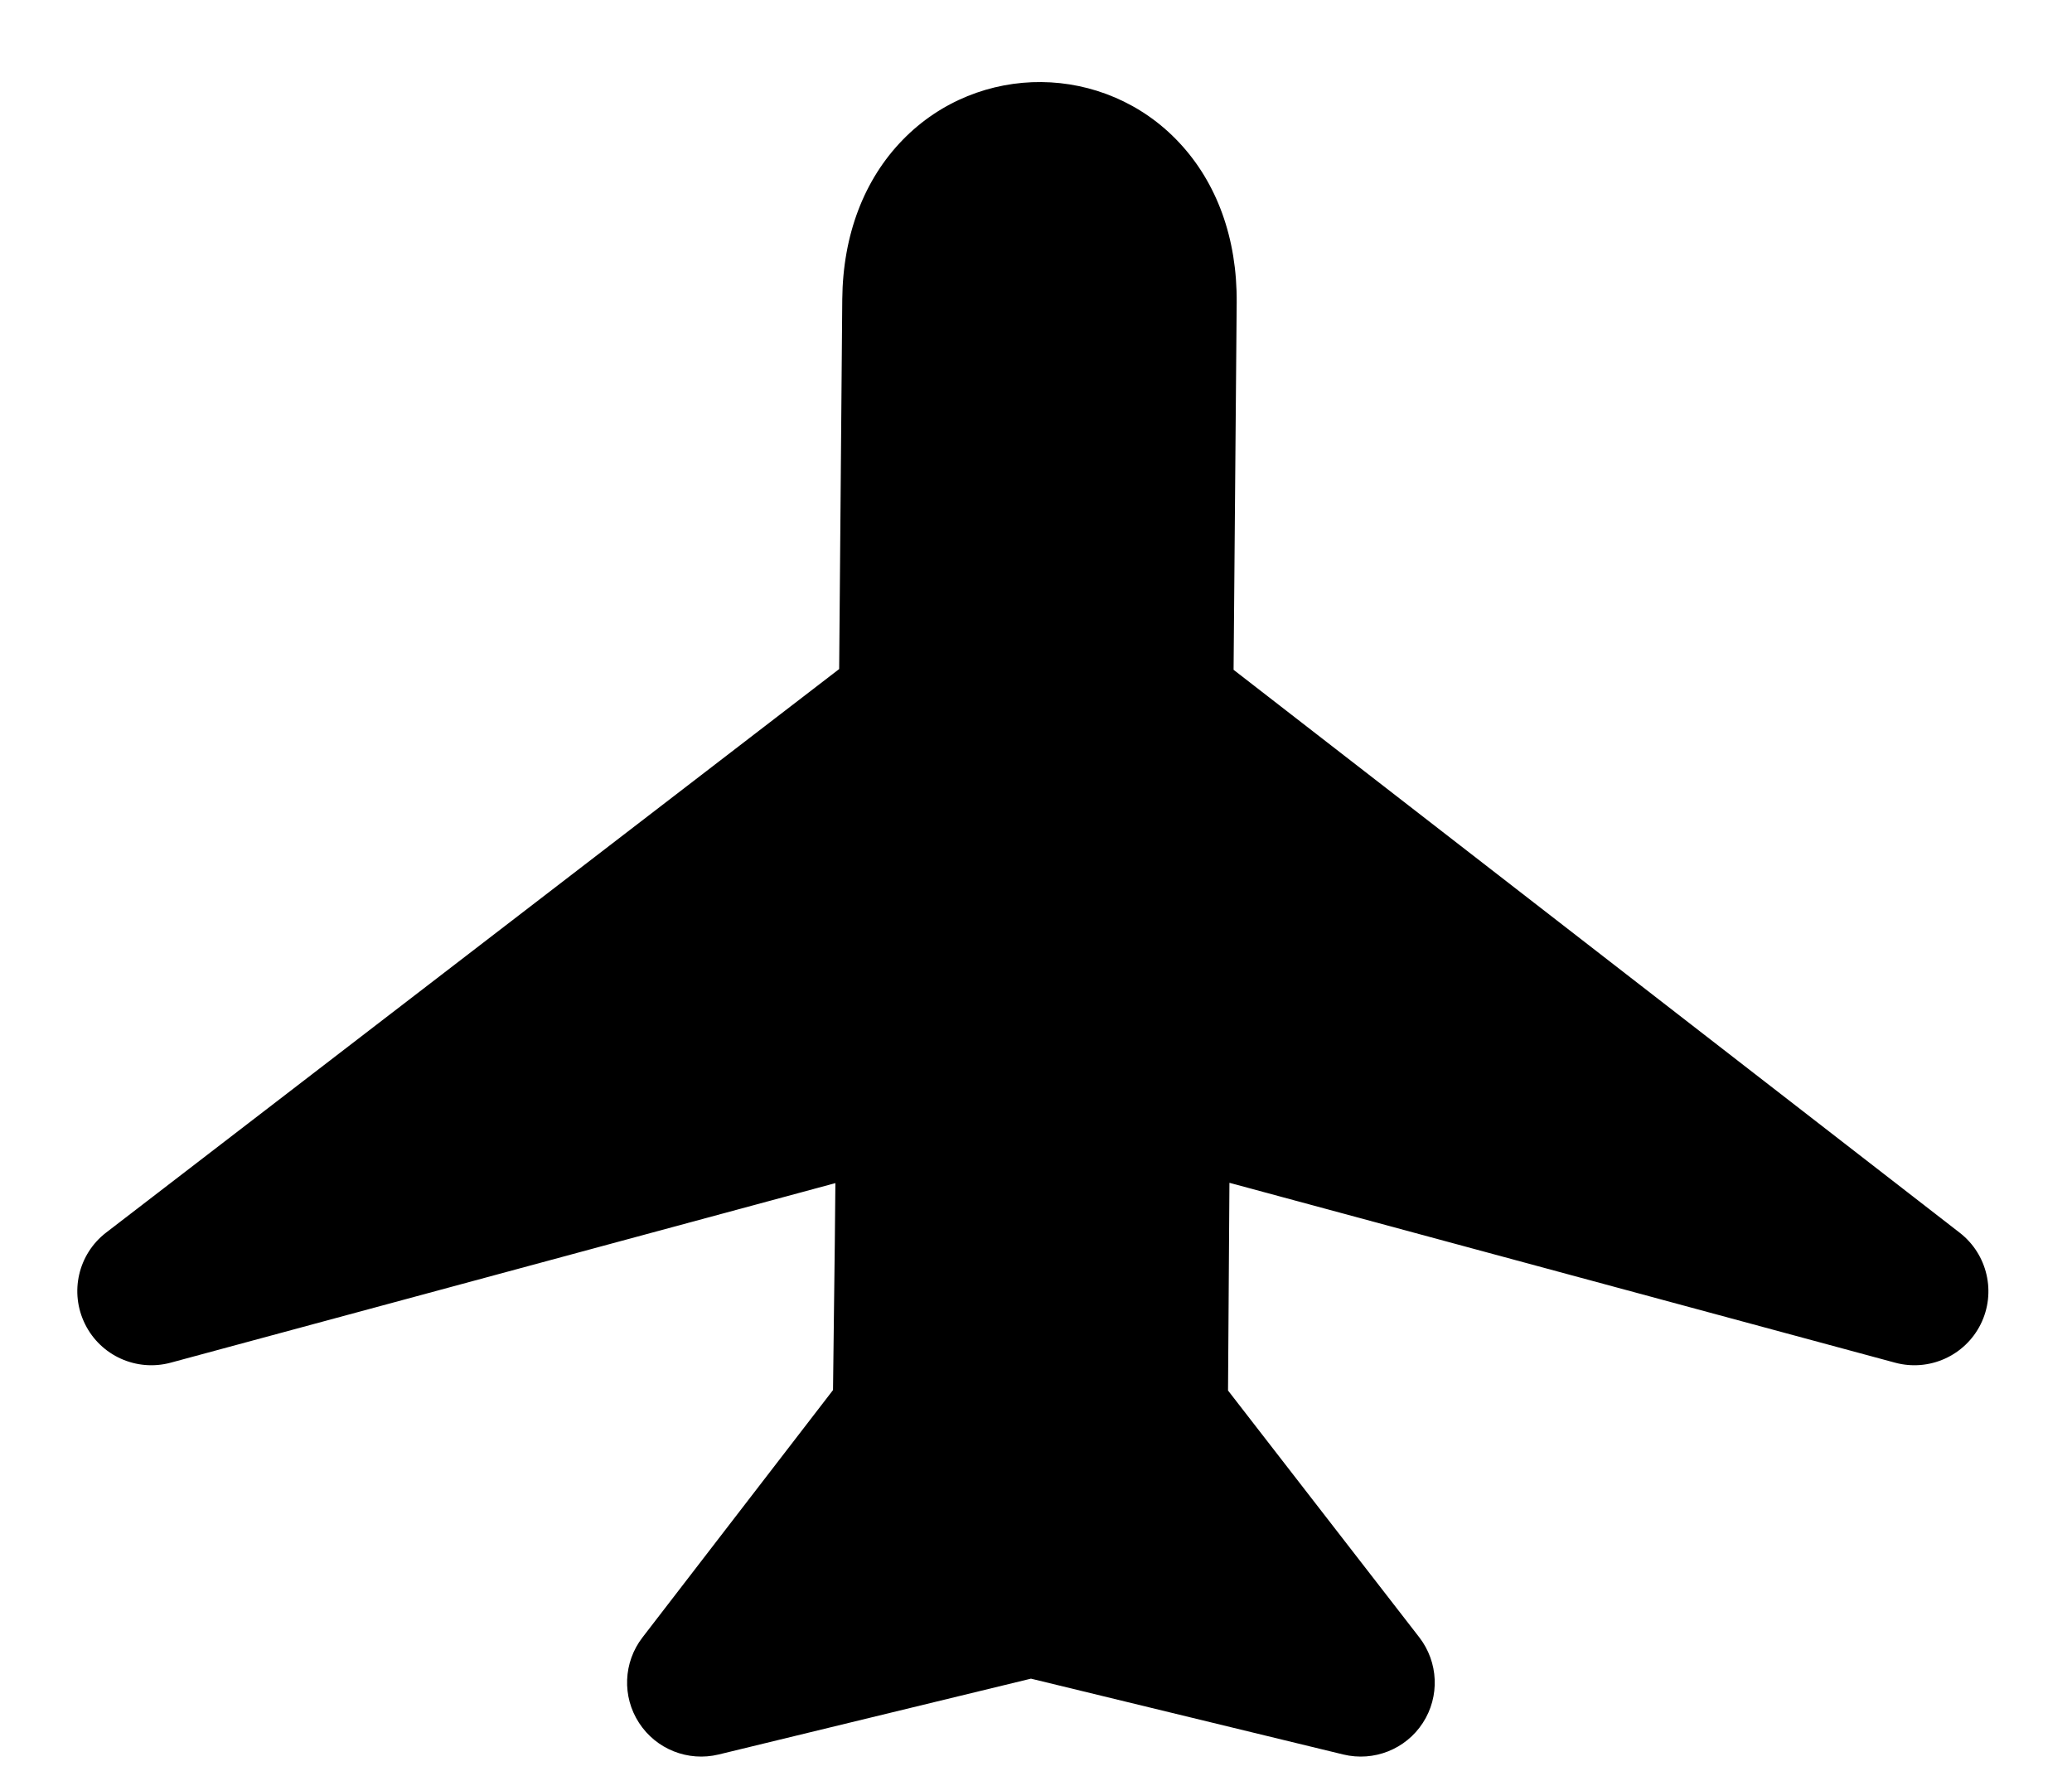
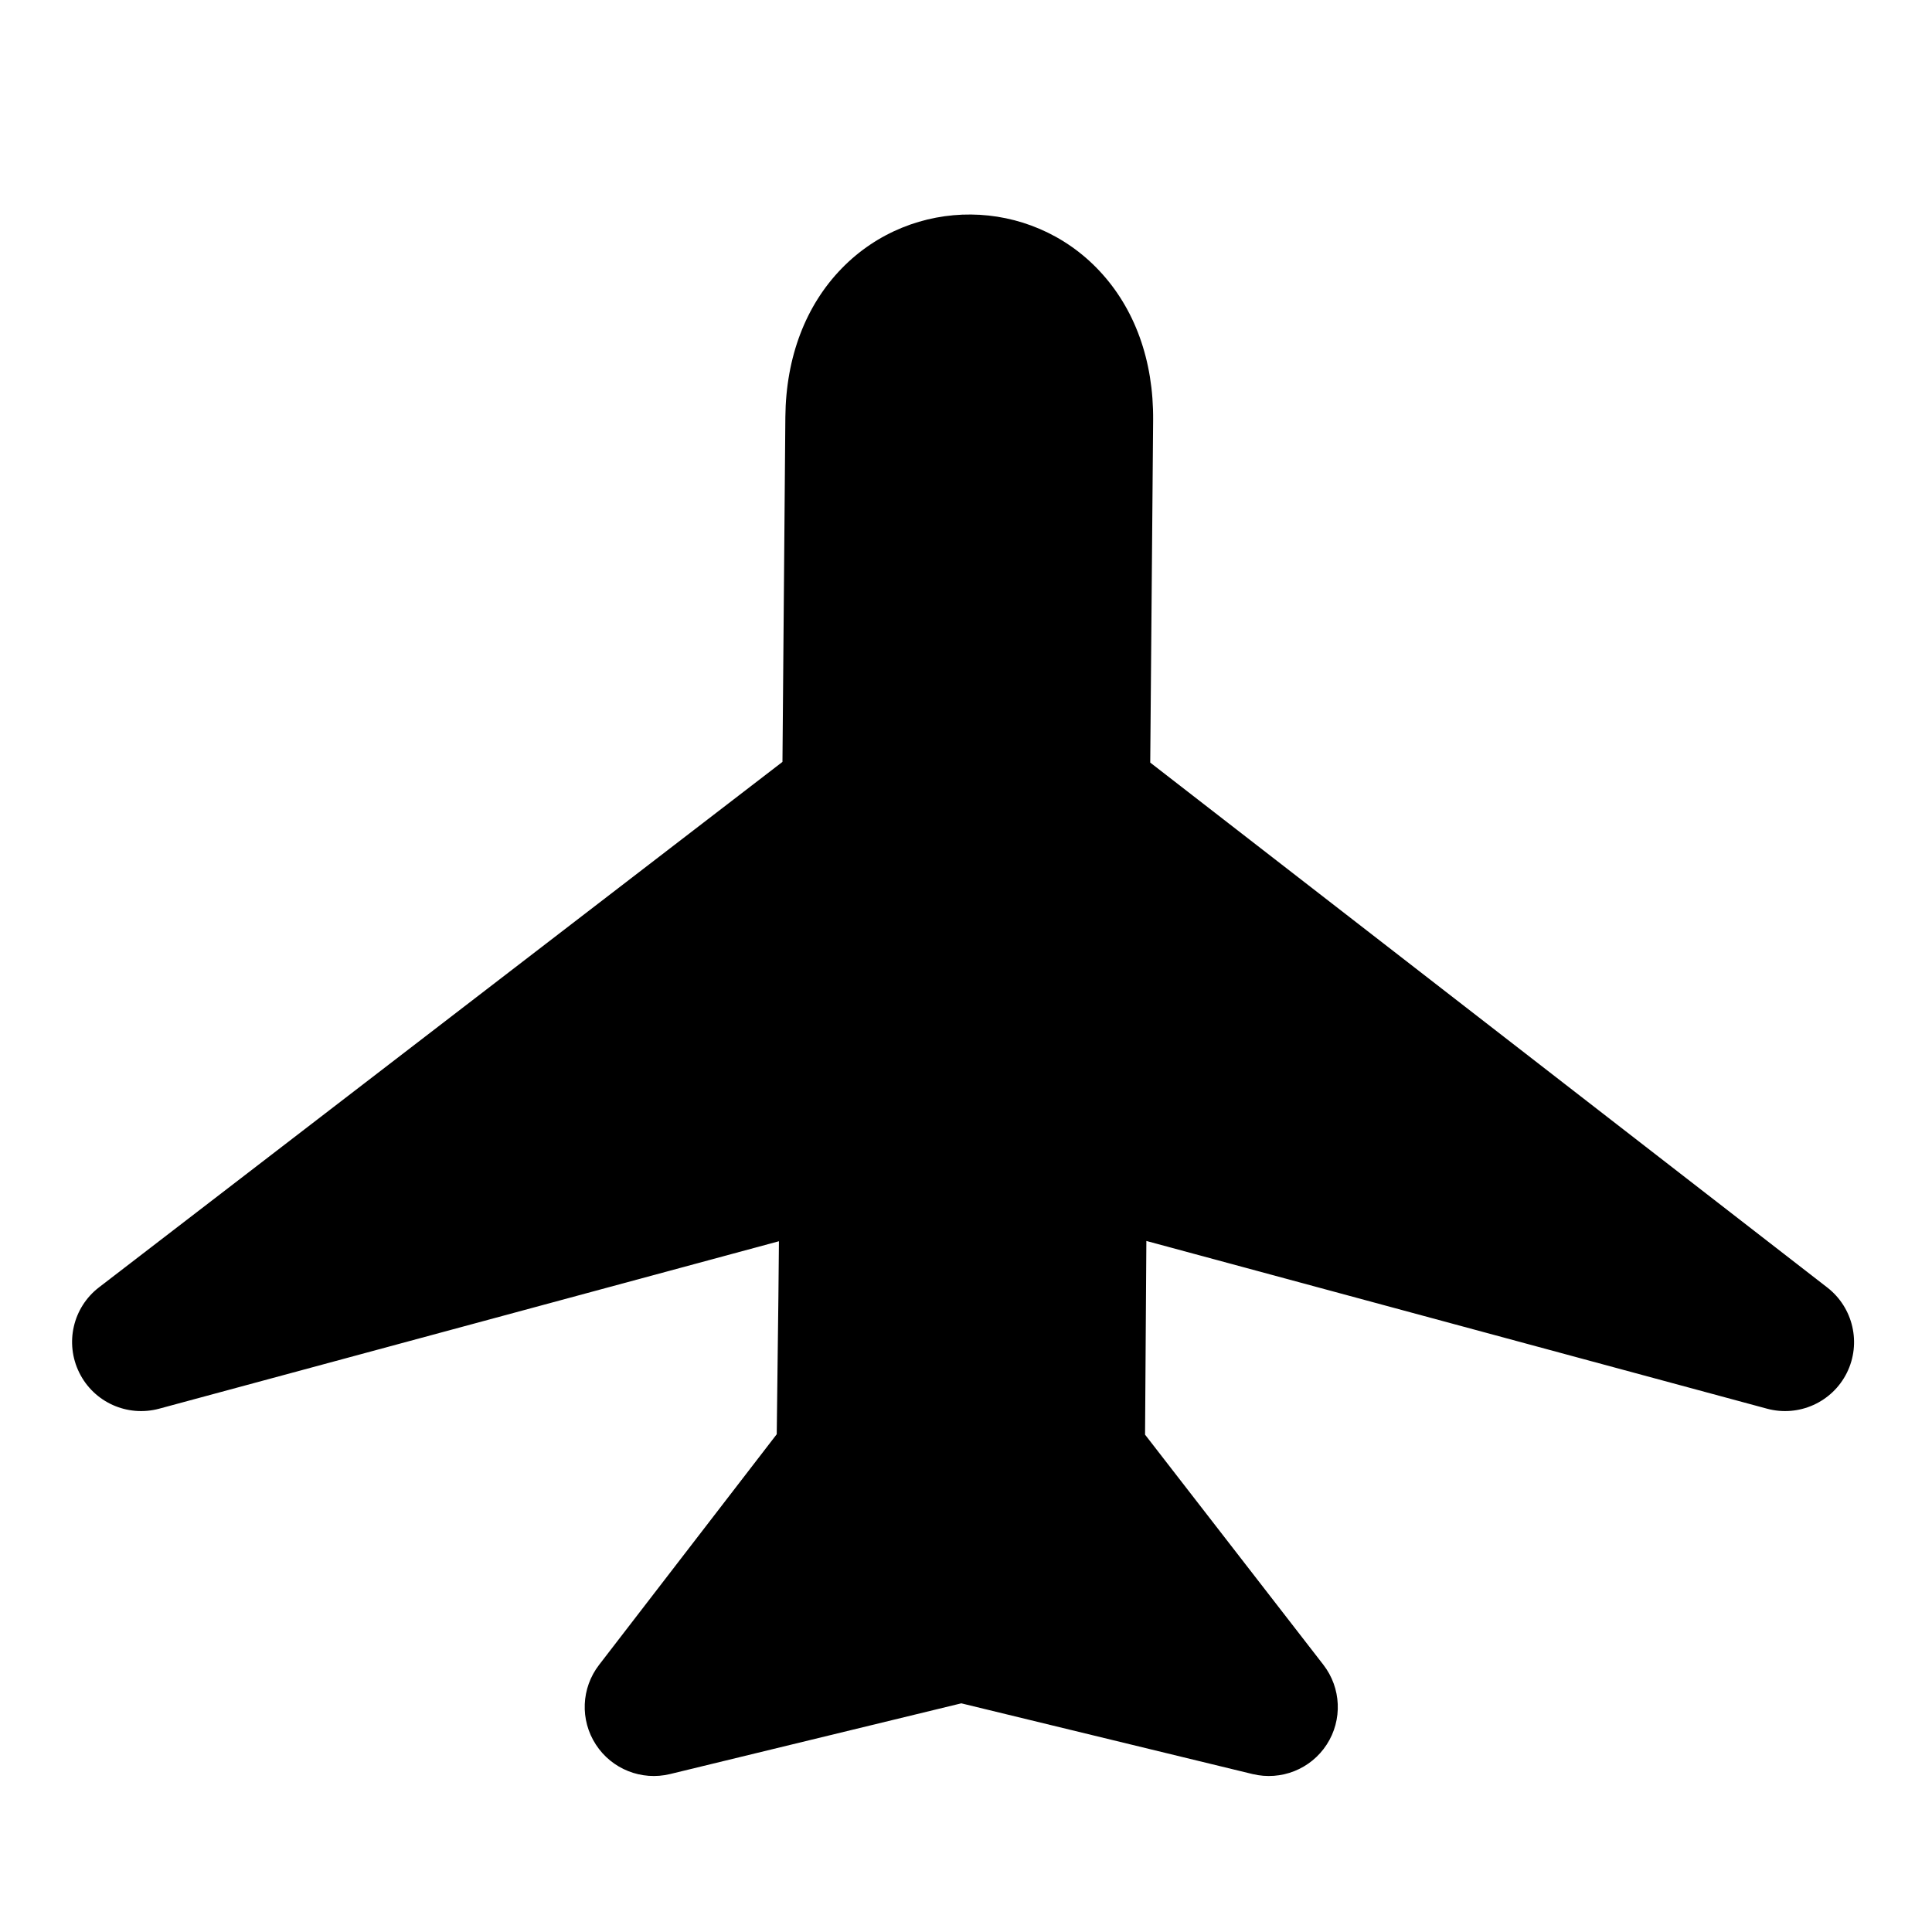
- <svg xmlns="http://www.w3.org/2000/svg" width="28" height="24" viewBox="0 0 28 24" fill="none">
-   <path d="M12.254 19.131L9.474 22.739L13.932 21.657L18.389 22.739L15.593 19.131L15.622 14.682L25.87 17.45L15.666 9.538L15.713 4.084C15.735 1.471 12.405 1.44 12.382 4.053L12.336 9.538L2.045 17.45L12.292 14.682C12.298 16.165 12.266 17.648 12.254 19.131Z" fill="black" />
-   <path fill-rule="evenodd" clip-rule="evenodd" d="M26.766 17.896C26.554 18.322 26.07 18.54 25.61 18.416L16.614 15.985L16.595 18.792L19.179 22.127C19.439 22.463 19.459 22.927 19.228 23.283C18.997 23.64 18.566 23.811 18.153 23.711L13.932 22.686L9.711 23.711C9.298 23.811 8.867 23.64 8.636 23.284C8.404 22.928 8.423 22.465 8.682 22.129L11.257 18.786C11.261 18.396 11.266 18.009 11.271 17.623C11.278 17.076 11.285 16.532 11.289 15.989L2.306 18.416C1.845 18.54 1.36 18.322 1.149 17.894C0.937 17.466 1.056 16.948 1.435 16.657L11.34 9.042L11.382 4.044C11.39 3.171 11.679 2.424 12.198 1.891C12.711 1.363 13.395 1.103 14.073 1.109C14.751 1.115 15.43 1.388 15.933 1.925C16.443 2.468 16.72 3.22 16.712 4.093L16.67 9.052L26.483 16.66C26.859 16.952 26.978 17.469 26.766 17.896ZM21.317 15.184L15.054 10.328C14.807 10.137 14.663 9.841 14.666 9.529L14.713 4.075C14.716 3.641 14.585 3.41 14.476 3.294C14.361 3.171 14.21 3.11 14.056 3.109C13.901 3.107 13.749 3.166 13.632 3.286C13.521 3.4 13.386 3.629 13.382 4.062L13.335 9.547C13.333 9.855 13.189 10.144 12.945 10.331L6.652 15.169L12.03 13.716C12.33 13.636 12.651 13.698 12.898 13.887C13.145 14.075 13.29 14.368 13.292 14.678C13.296 15.675 13.283 16.679 13.27 17.673C13.264 18.165 13.258 18.655 13.254 19.14C13.252 19.358 13.179 19.569 13.046 19.741L12.003 21.096L13.695 20.685C13.85 20.647 14.012 20.647 14.167 20.685L15.849 21.093L14.803 19.743C14.665 19.566 14.592 19.348 14.593 19.123L14.622 14.675C14.624 14.365 14.77 14.073 15.017 13.886C15.263 13.698 15.583 13.636 15.882 13.716L21.317 15.184Z" fill="black" />
+ <svg xmlns="http://www.w3.org/2000/svg" width="28" height="28" viewBox="0 0 28 28" fill="none">
+   <path d="M12.254 21.131L9.474 24.739L13.932 23.657L18.389 24.739L15.593 21.131L15.622 16.682L25.87 19.45L15.666 11.538L15.713 6.084C15.735 3.471 12.405 3.44 12.382 6.053L12.336 11.538L2.045 19.45L12.292 16.682C12.298 18.165 12.266 19.648 12.254 21.131Z" fill="black" />
+   <path fill-rule="evenodd" clip-rule="evenodd" d="M26.766 19.896C26.554 20.322 26.07 20.54 25.61 20.416L16.614 17.985L16.595 20.792L19.179 24.127C19.439 24.463 19.459 24.927 19.228 25.283C18.997 25.64 18.566 25.811 18.153 25.711L13.932 24.686L9.711 25.711C9.298 25.811 8.867 25.64 8.636 25.284C8.404 24.928 8.423 24.465 8.682 24.129L11.257 20.786C11.261 20.396 11.266 20.009 11.271 19.623C11.278 19.076 11.285 18.532 11.289 17.989L2.306 20.416C1.845 20.54 1.36 20.322 1.149 19.894C0.937 19.466 1.056 18.948 1.435 18.657L11.34 11.042L11.382 6.044C11.39 5.171 11.679 4.424 12.198 3.891C12.711 3.363 13.395 3.103 14.073 3.109C14.751 3.115 15.43 3.388 15.933 3.925C16.443 4.468 16.72 5.22 16.712 6.093L16.67 11.052L26.483 18.66C26.859 18.952 26.978 19.469 26.766 19.896ZM21.317 17.184L15.054 12.328C14.807 12.137 14.663 11.841 14.666 11.529L14.713 6.075C14.716 5.641 14.585 5.41 14.476 5.294C14.361 5.171 14.21 5.11 14.056 5.109C13.901 5.107 13.749 5.166 13.632 5.286C13.521 5.4 13.386 5.629 13.382 6.062L13.335 11.547C13.333 11.855 13.189 12.144 12.945 12.331L6.652 17.169L12.03 15.716C12.33 15.636 12.651 15.698 12.898 15.887C13.145 16.075 13.29 16.368 13.292 16.678C13.296 17.675 13.283 18.679 13.27 19.673C13.264 20.165 13.258 20.655 13.254 21.14C13.252 21.358 13.179 21.569 13.046 21.741L12.003 23.096L13.695 22.685C13.85 22.647 14.012 22.647 14.167 22.685L15.849 23.093L14.803 21.743C14.665 21.566 14.592 21.348 14.593 21.123L14.622 16.675C14.624 16.365 14.77 16.073 15.017 15.886C15.263 15.698 15.583 15.636 15.882 15.716L21.317 17.184Z" fill="black" />
</svg>
